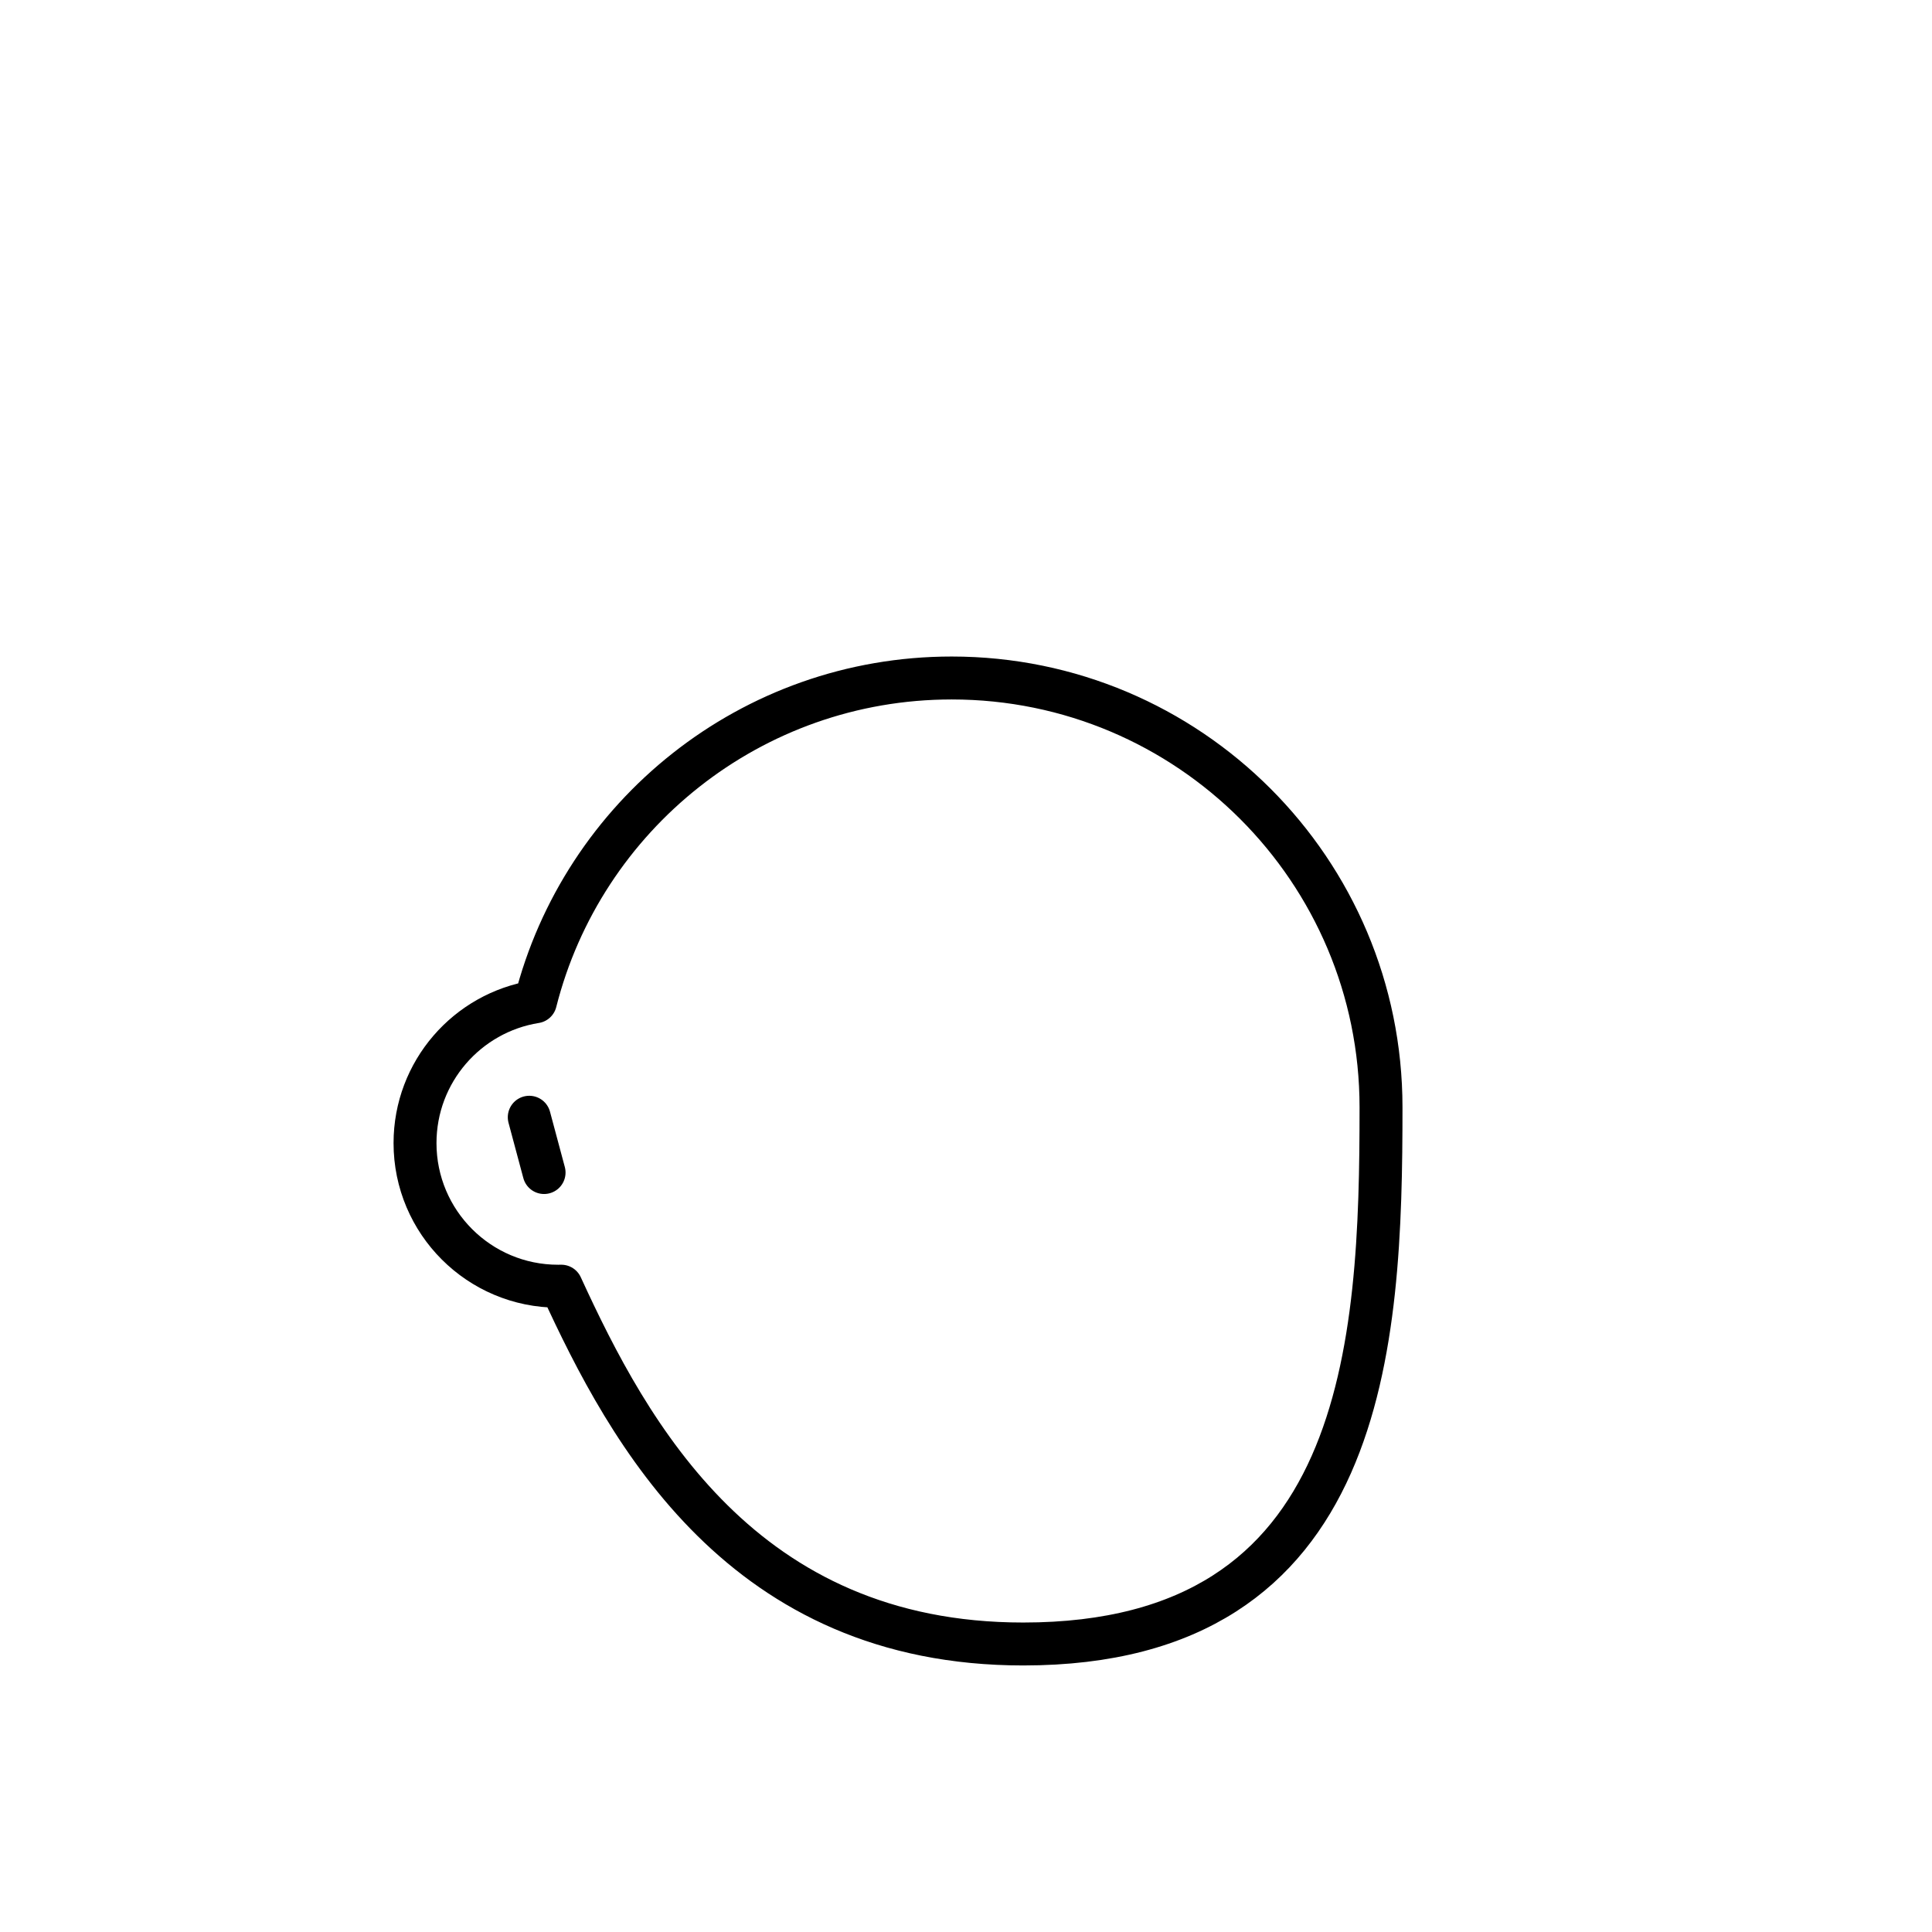
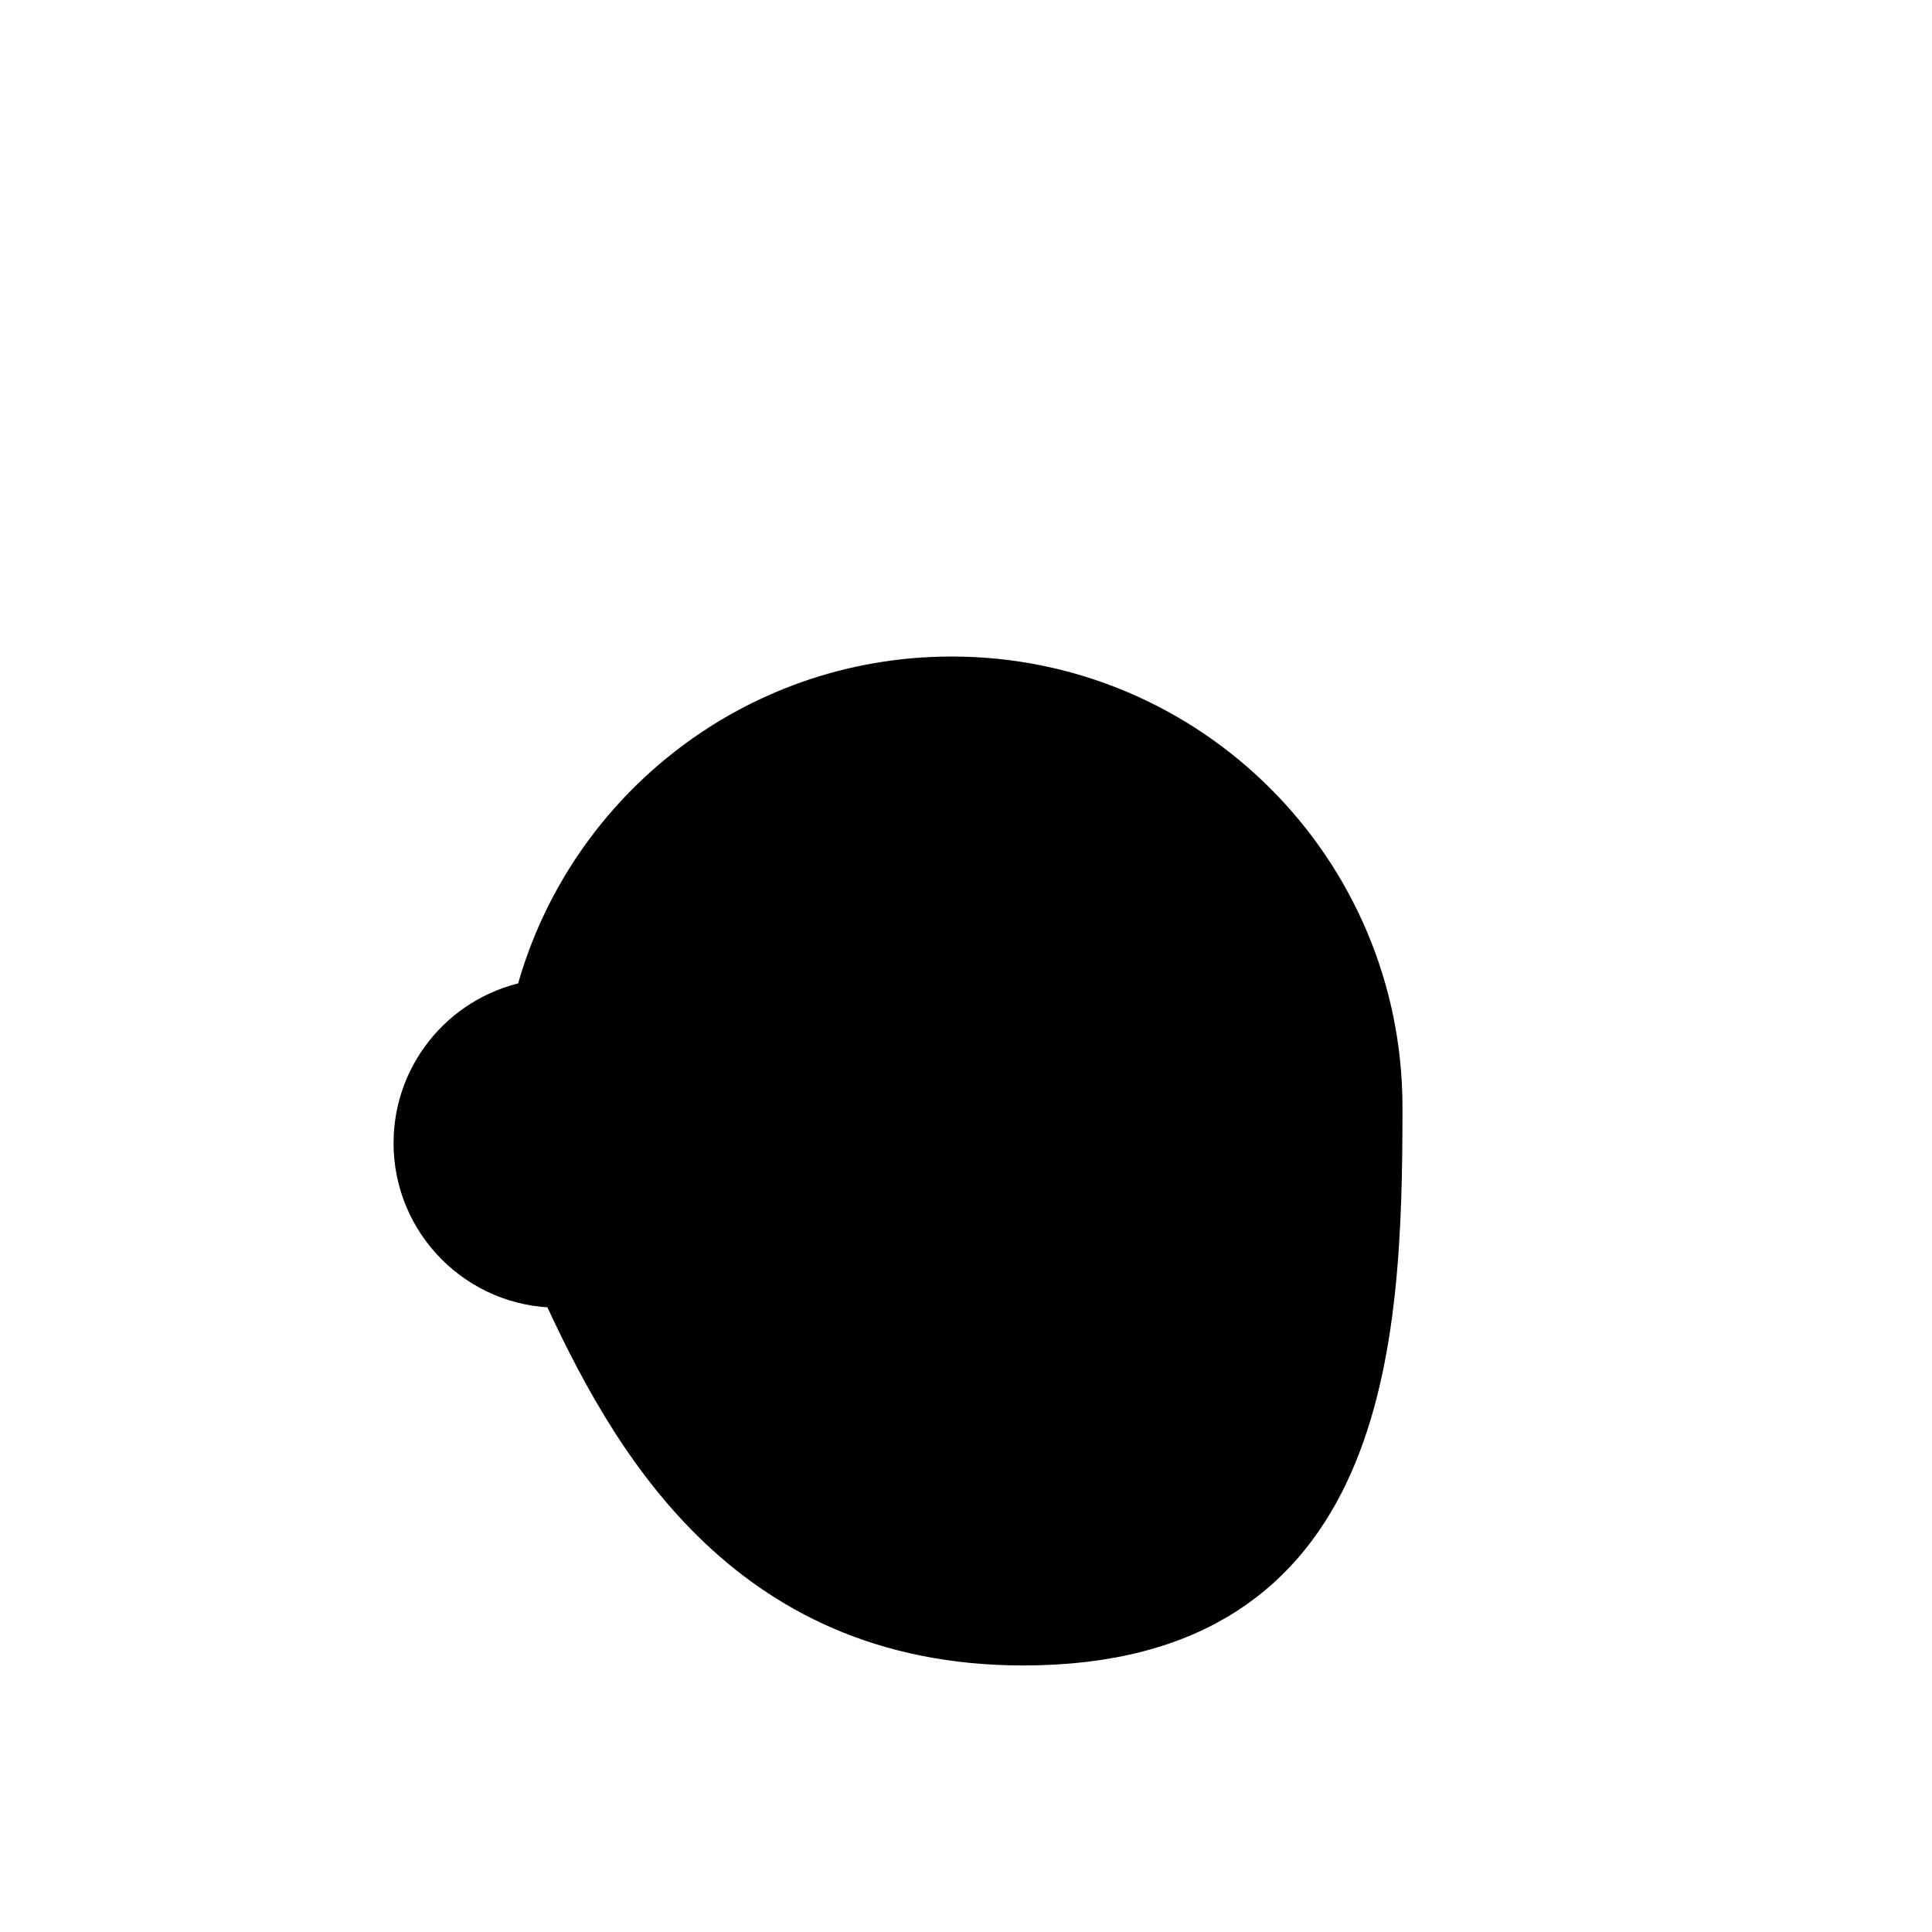
<svg xmlns="http://www.w3.org/2000/svg" width="1080px" height="1080px" viewBox="0 0 1080 1080" version="1.1">
-   <g id="Face/-7" stroke="none" stroke-width="1" fill="none" fill-rule="evenodd" stroke-linecap="round" stroke-linejoin="round">
+   <g id="Face/-7" stroke="none" stroke-width="1" fill-rule="evenodd" stroke-linecap="round" stroke-linejoin="round">
    <path d="M532,379 C664.548,379 772,486.452 772,619 C772,751.548 764.548,919 572,919 C415.133,919 351.669,801.612 313.753,718.981 L313.323,718.989 L312,719 C267.817,719 232,683.183 232,639 C232,599.135 261.159,566.08 299.312,560.001 C325.599,455.979 419.81,379 532,379 Z M295.859,624.545 L304.141,655.455" id="Path" stroke="#000000" stroke-width="24" />
  </g>
</svg>
